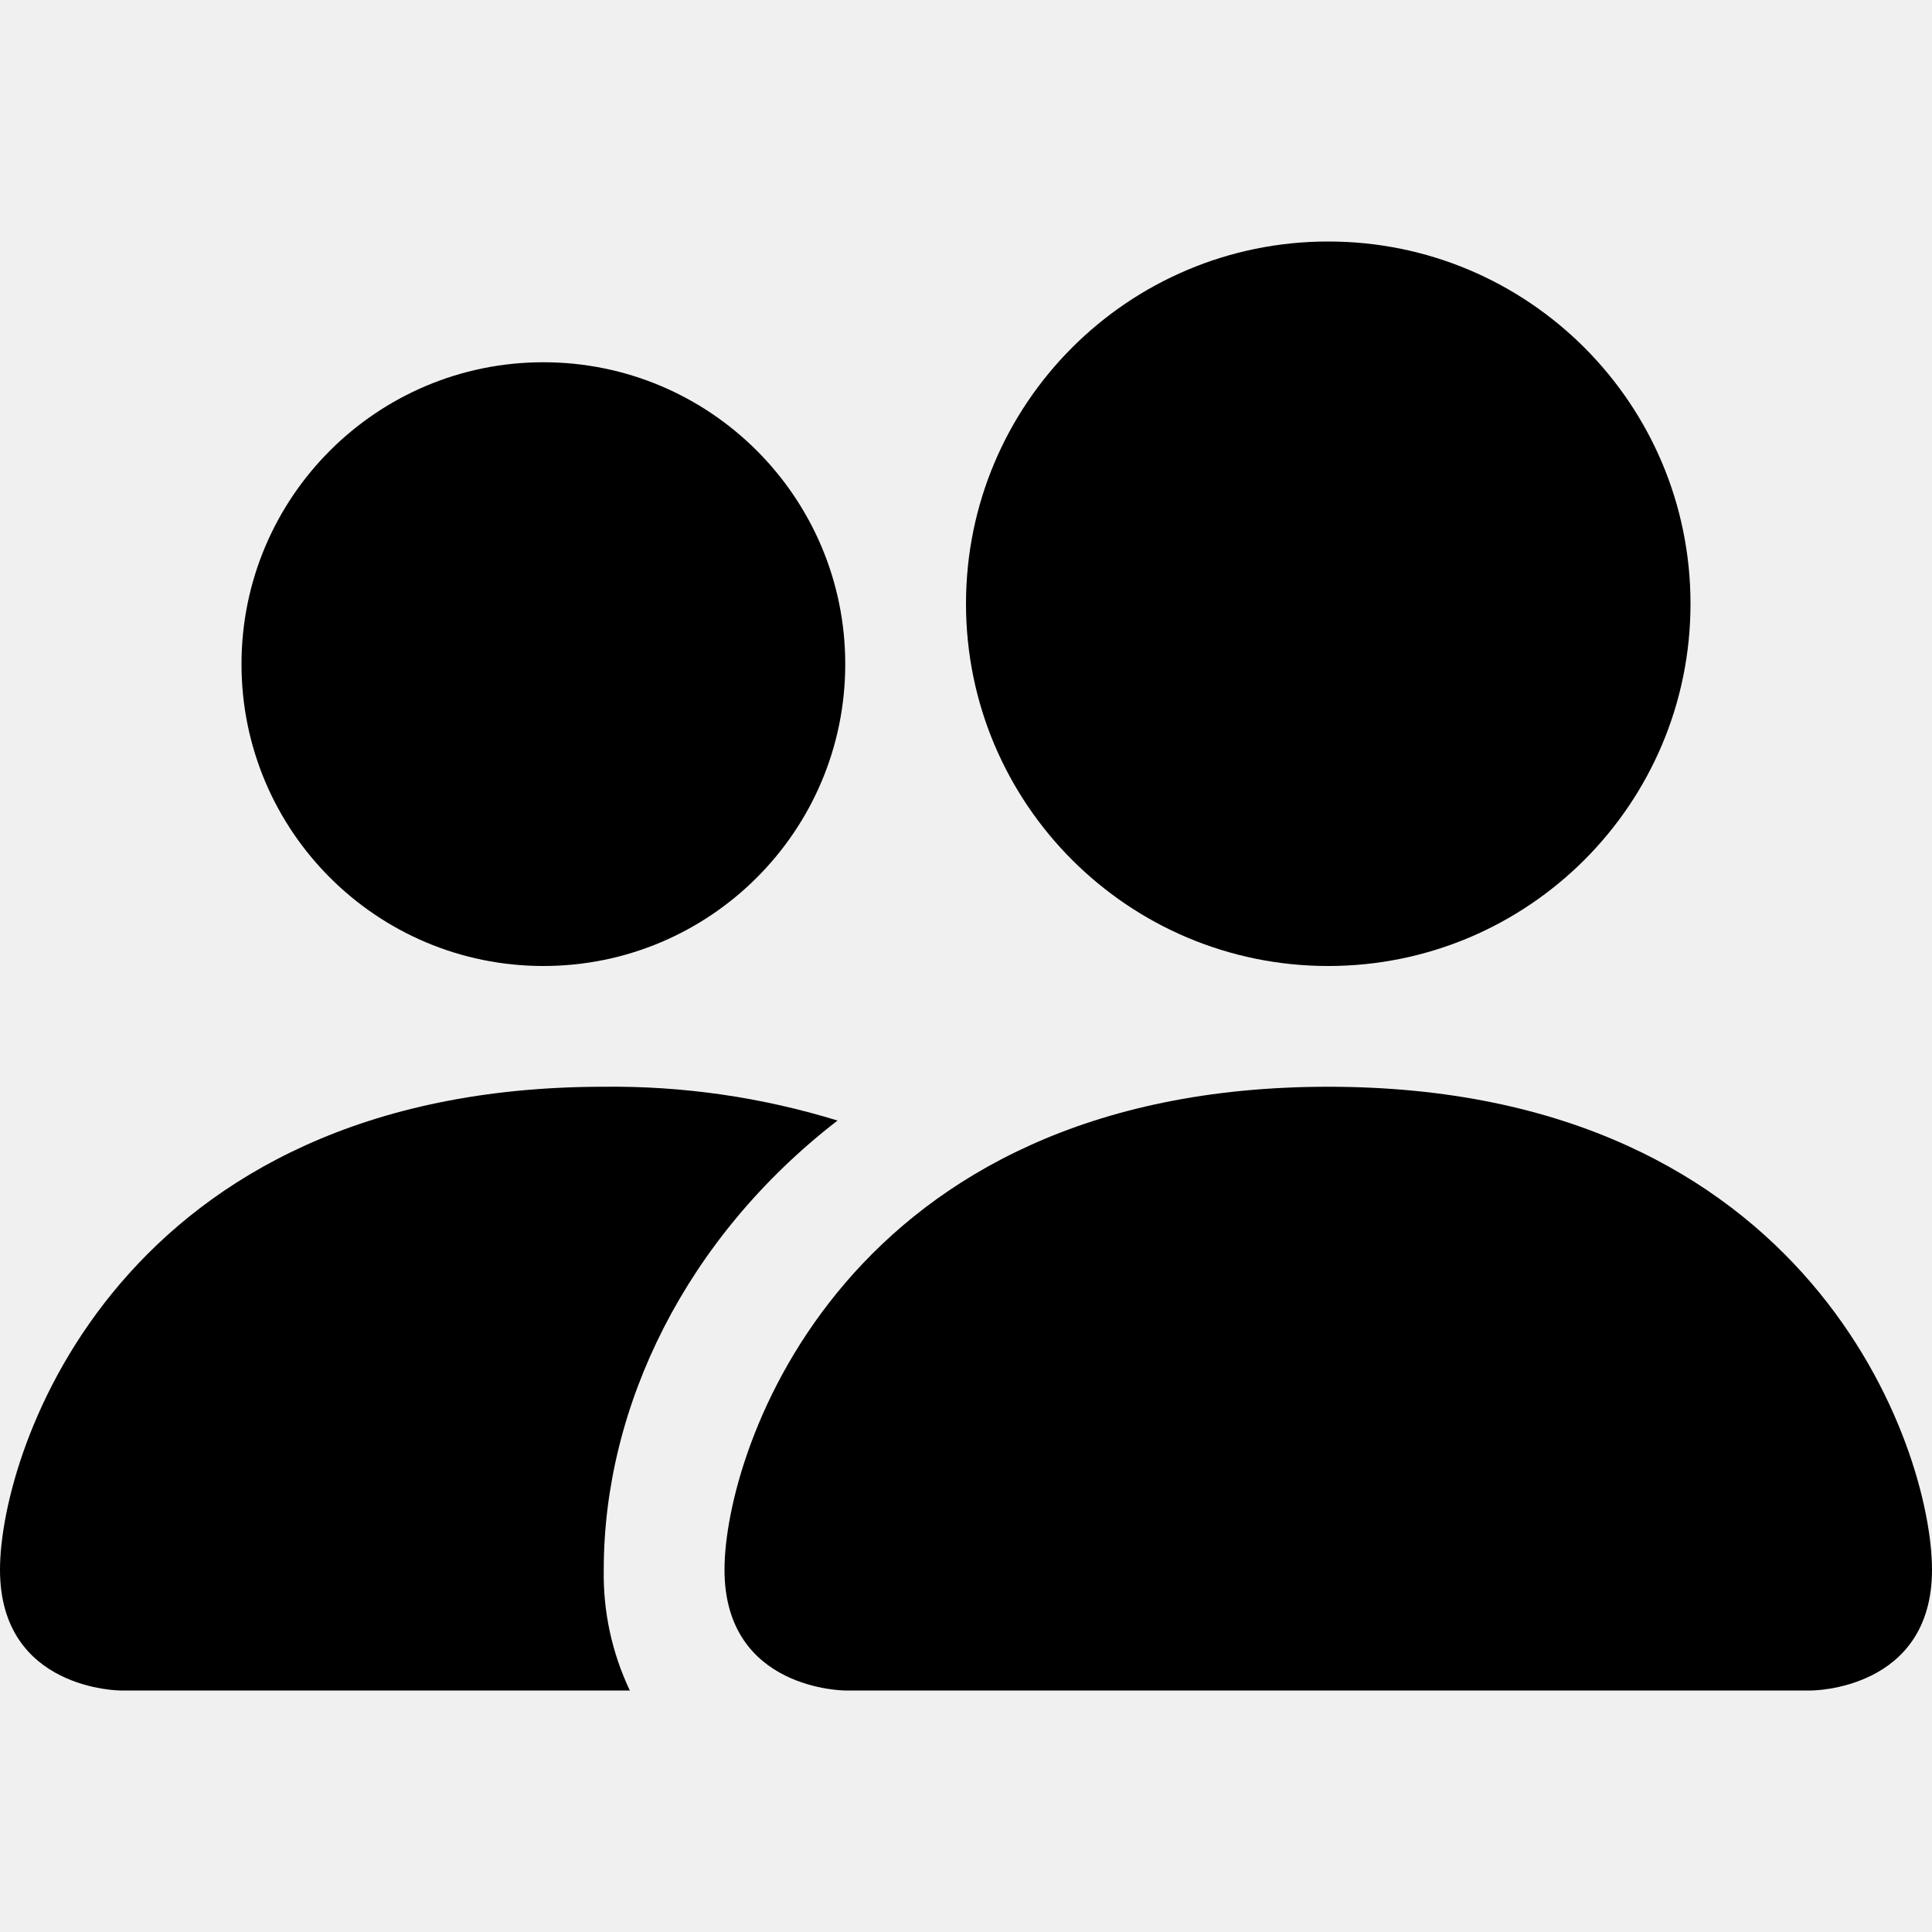
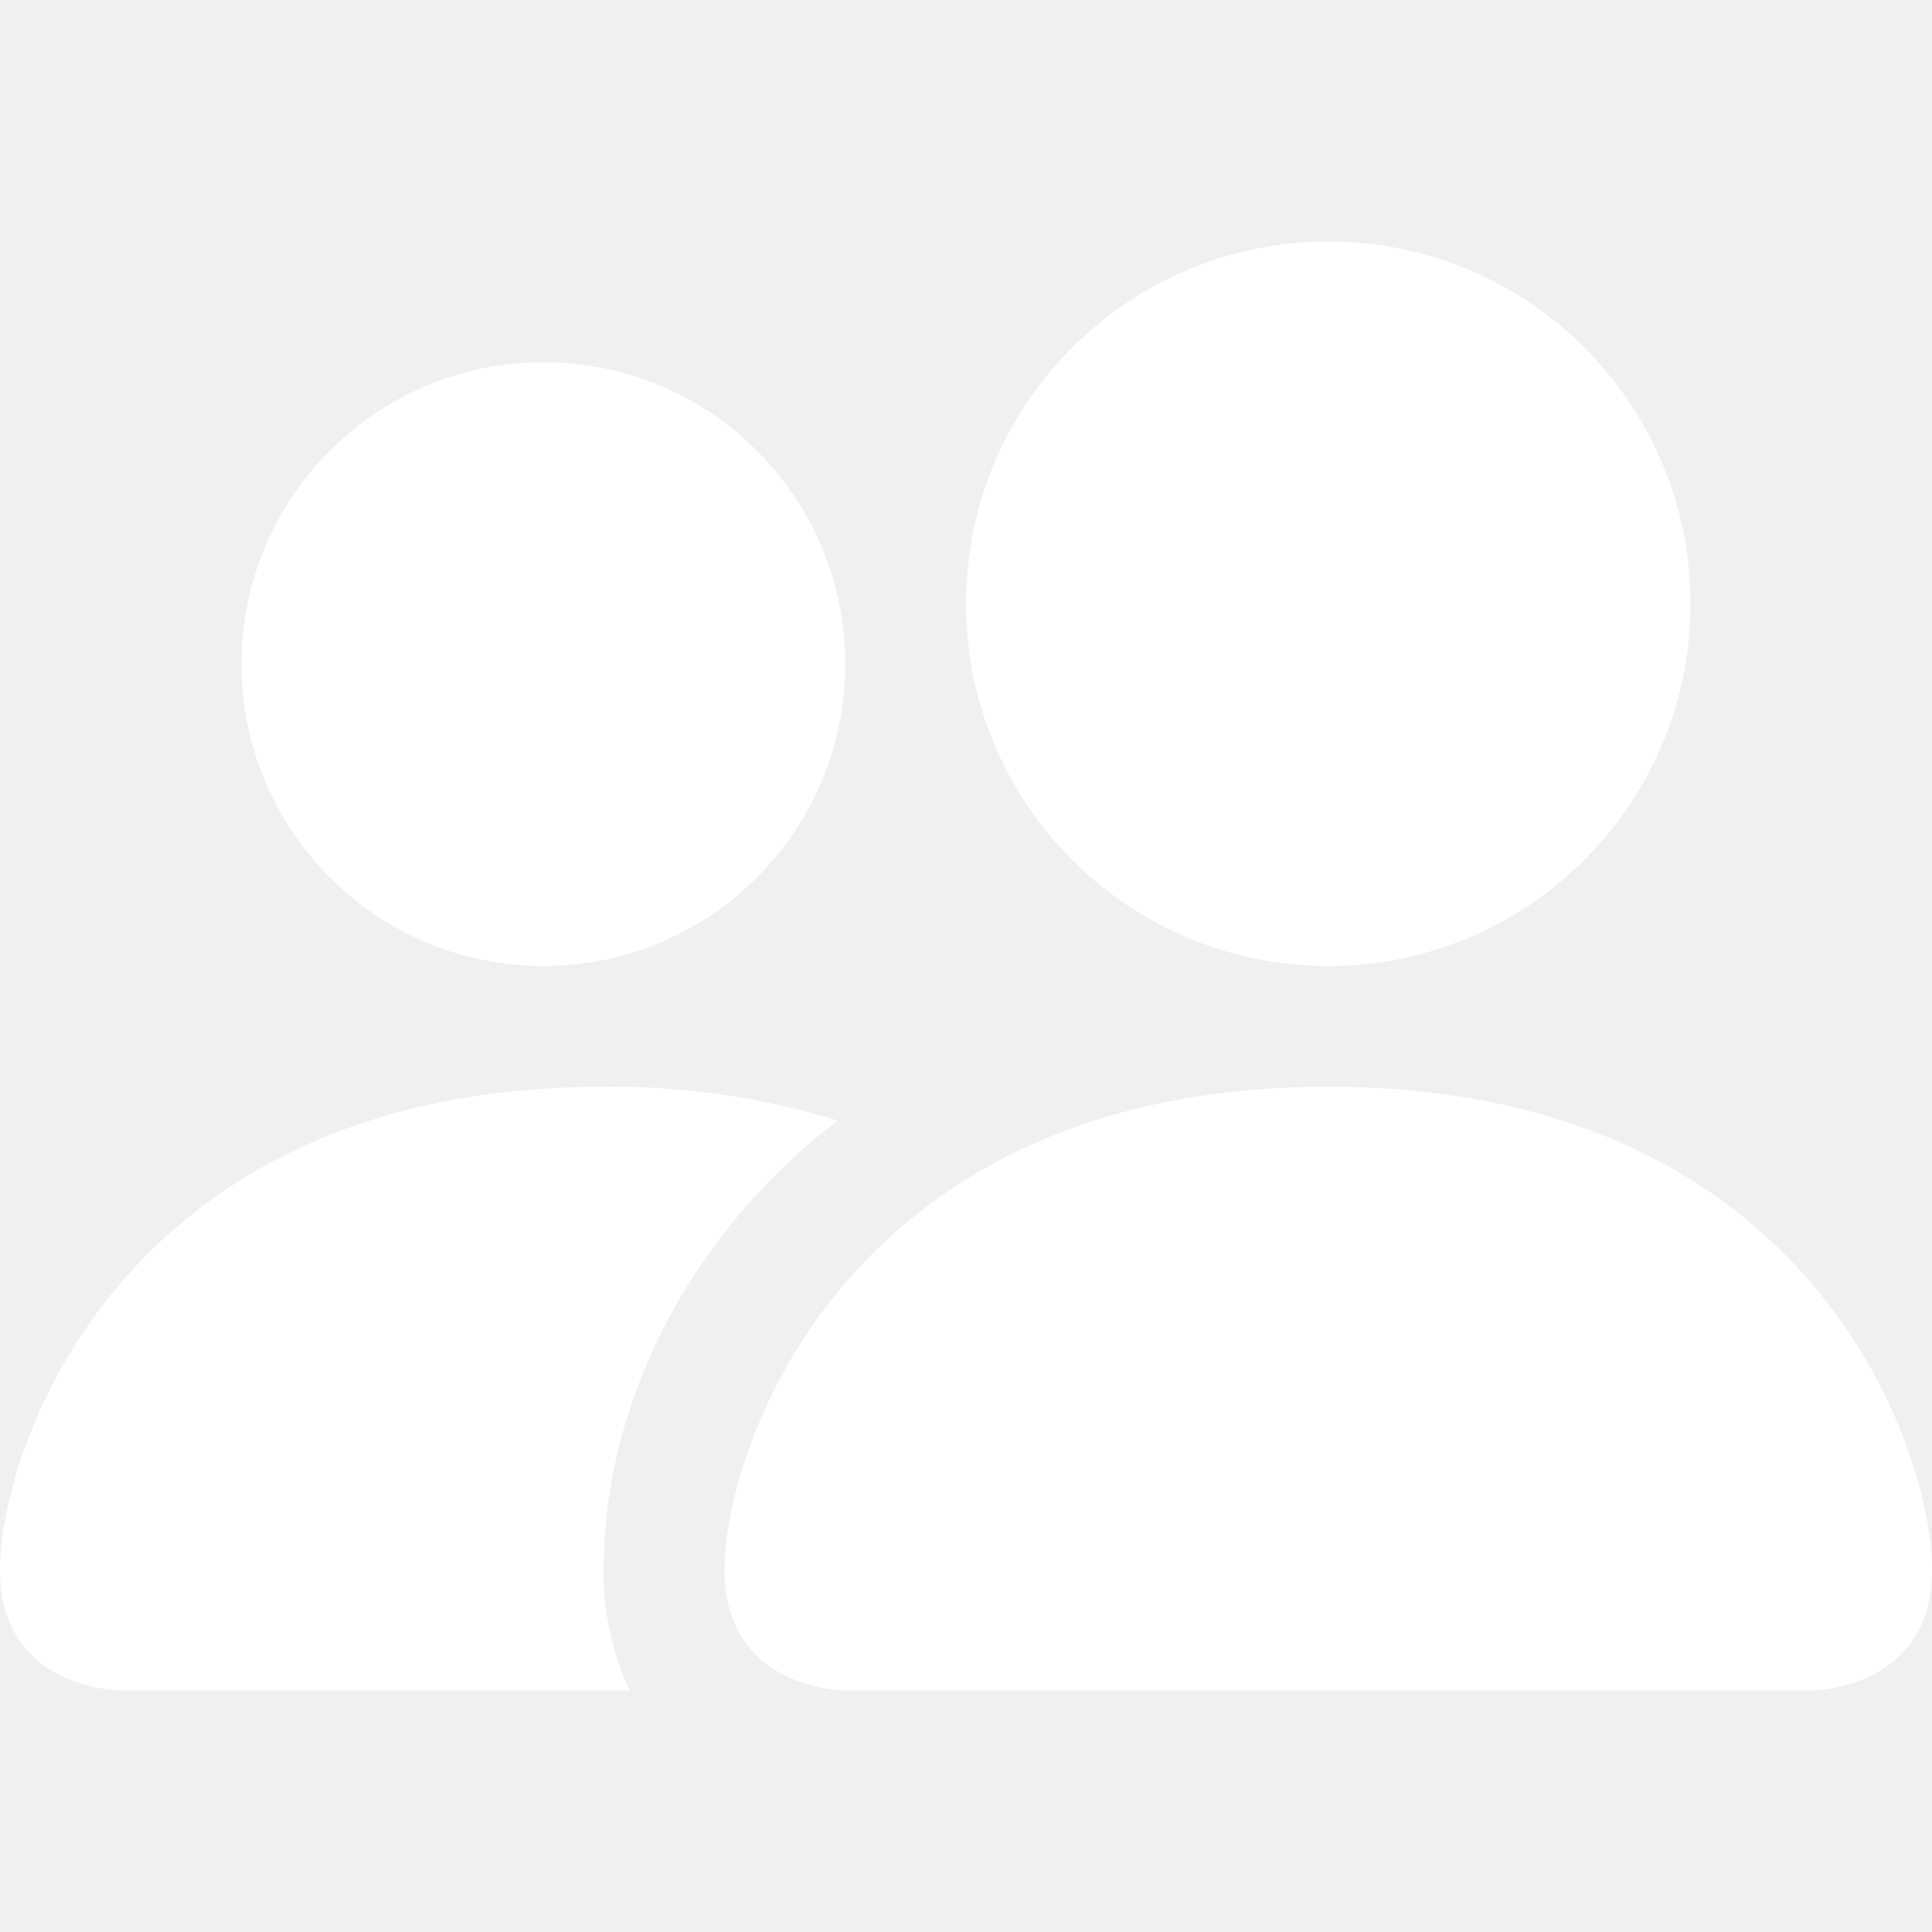
- <svg xmlns="http://www.w3.org/2000/svg" width="16" height="16" fill="black" class="bi bi-people-fill" viewBox="0 0 16 16">
+ <svg xmlns="http://www.w3.org/2000/svg" width="16" height="16" fill="white" class="bi bi-people-fill" viewBox="0 0 16 16">
  <path d="M7 14s-1 0-1-1 1-4 5-4 5 3 5 4-1 1-1 1H7zm4-6a3 3 0 1 0 0-6 3 3 0 0 0 0 6z" />
  <path fill-rule="evenodd" d="M5.216 14A2.238 2.238 0 0 1 5 13c0-1.355.68-2.75 1.936-3.72A6.325 6.325 0 0 0 5 9c-4 0-5 3-5 4s1 1 1 1h4.216z" />
  <path d="M4.5 8a2.5 2.5 0 1 0 0-5 2.5 2.5 0 0 0 0 5z" />
</svg>
